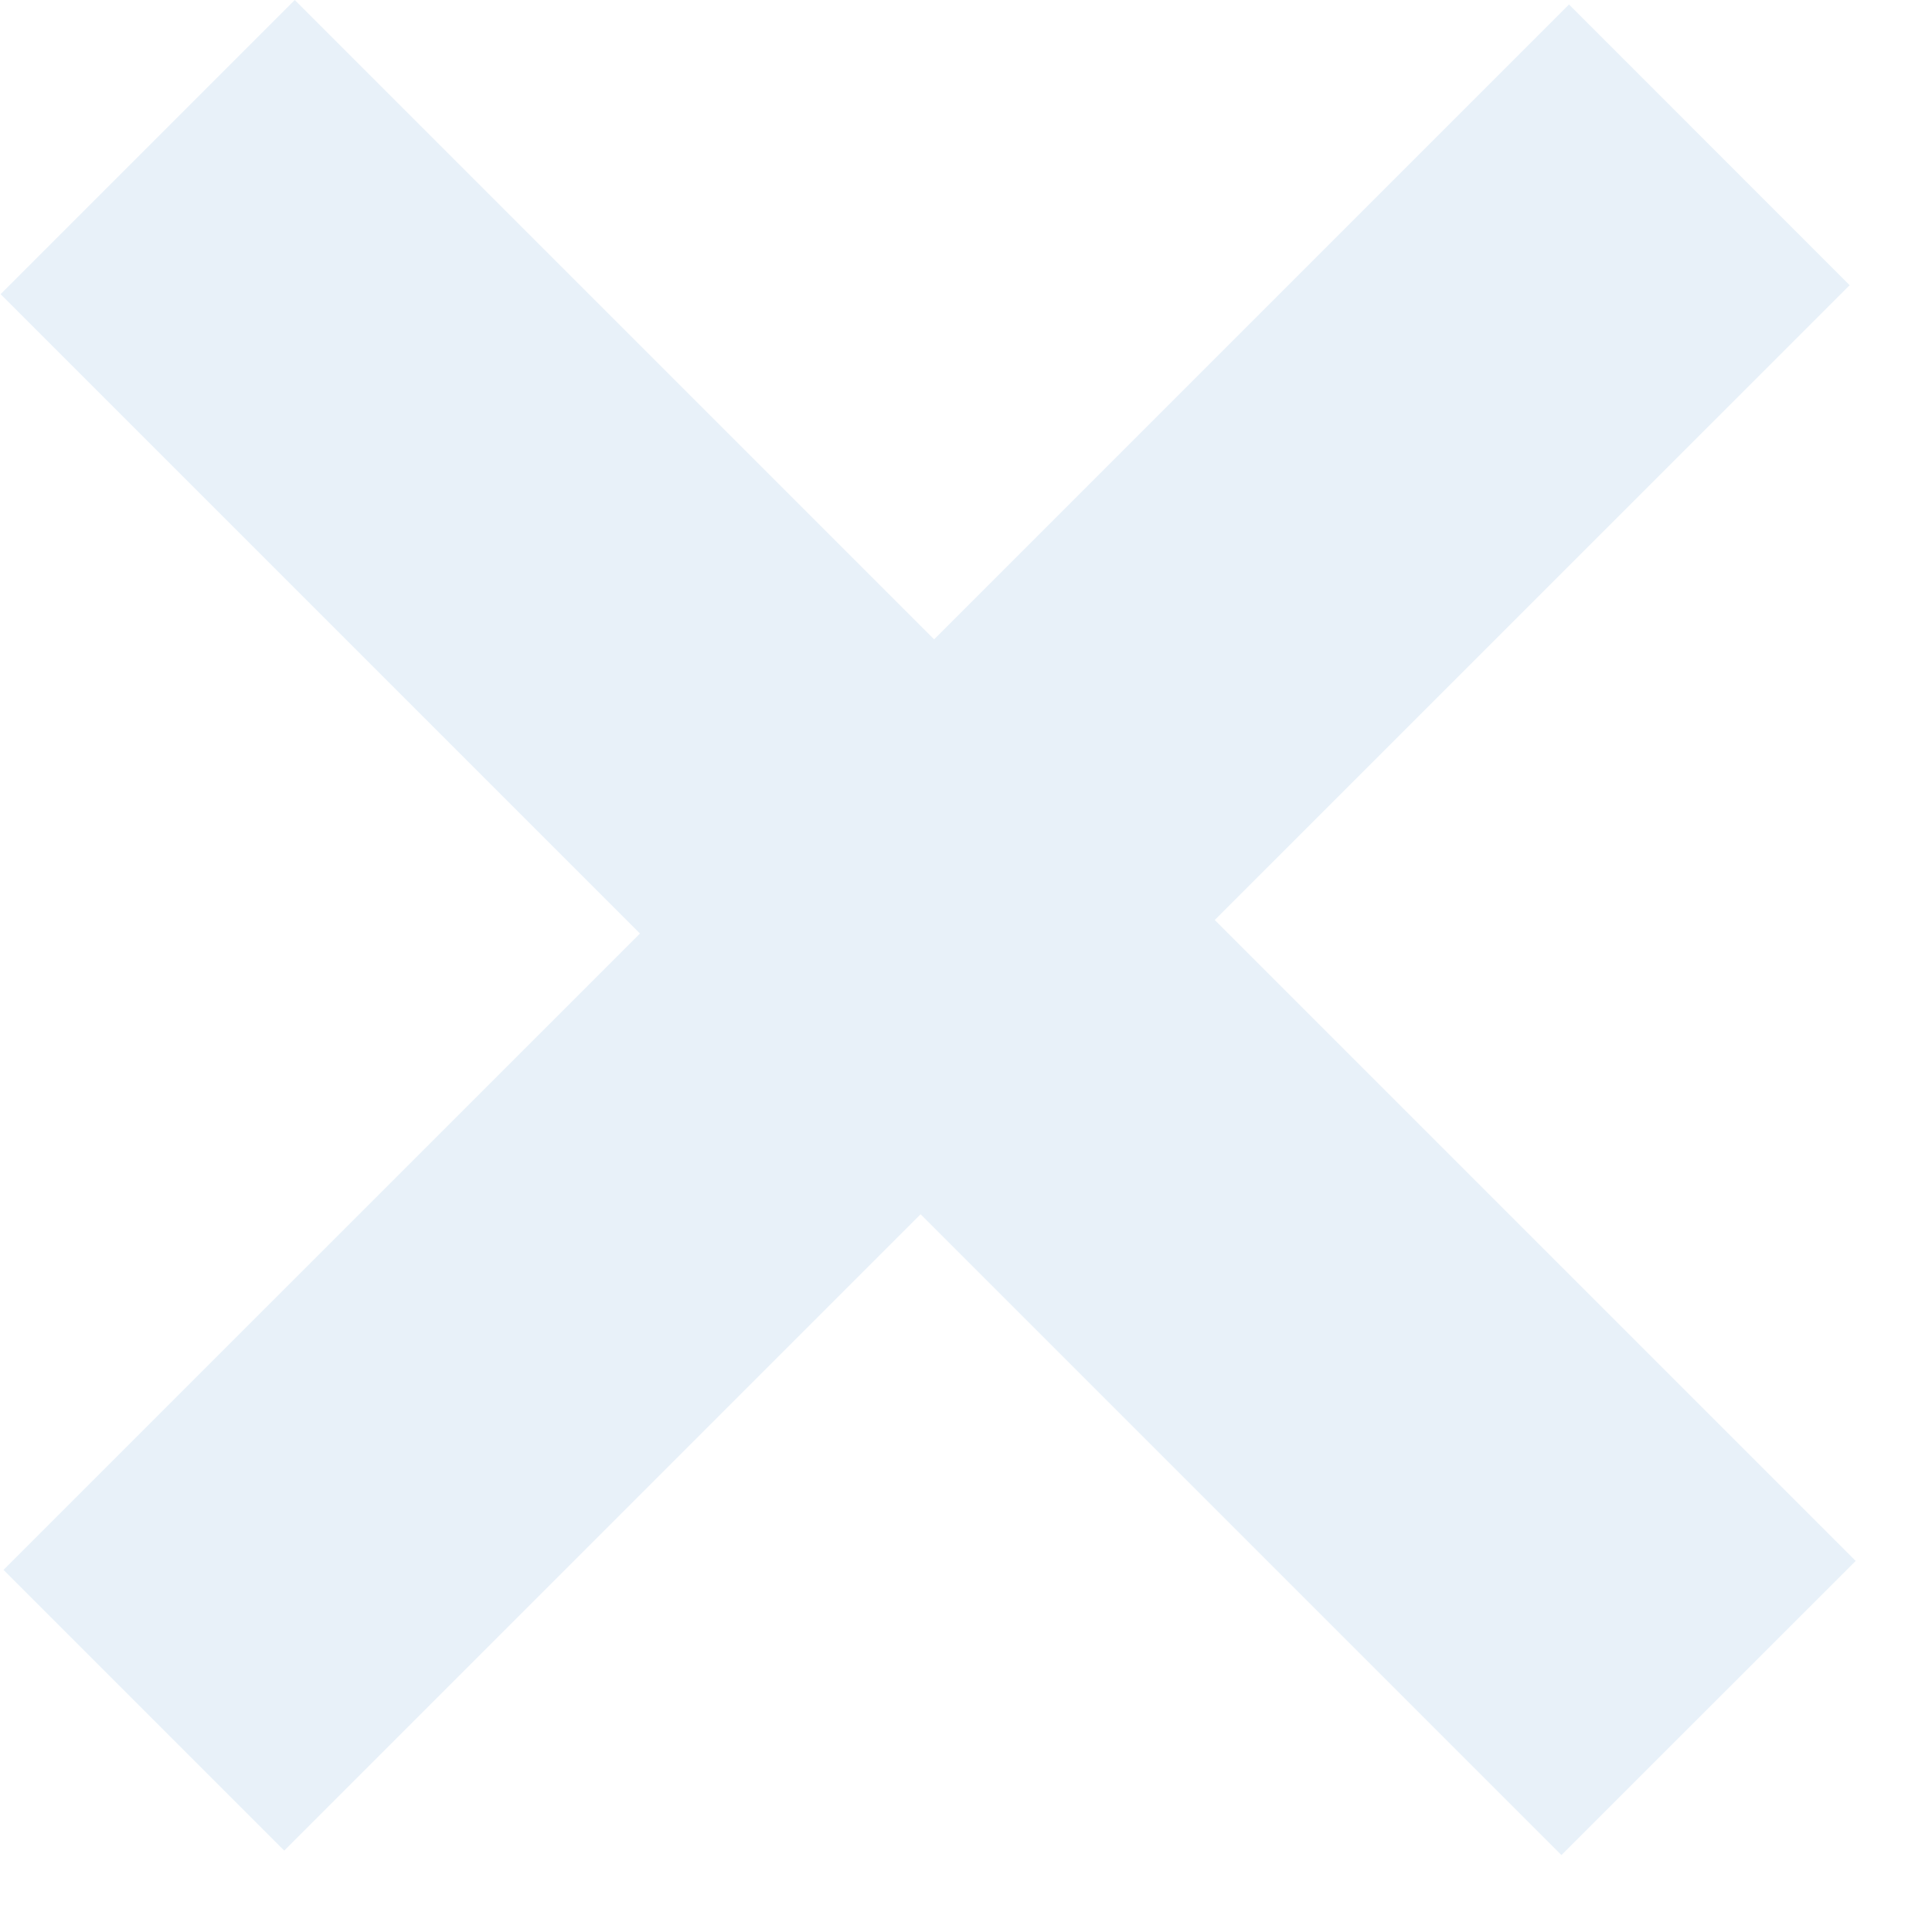
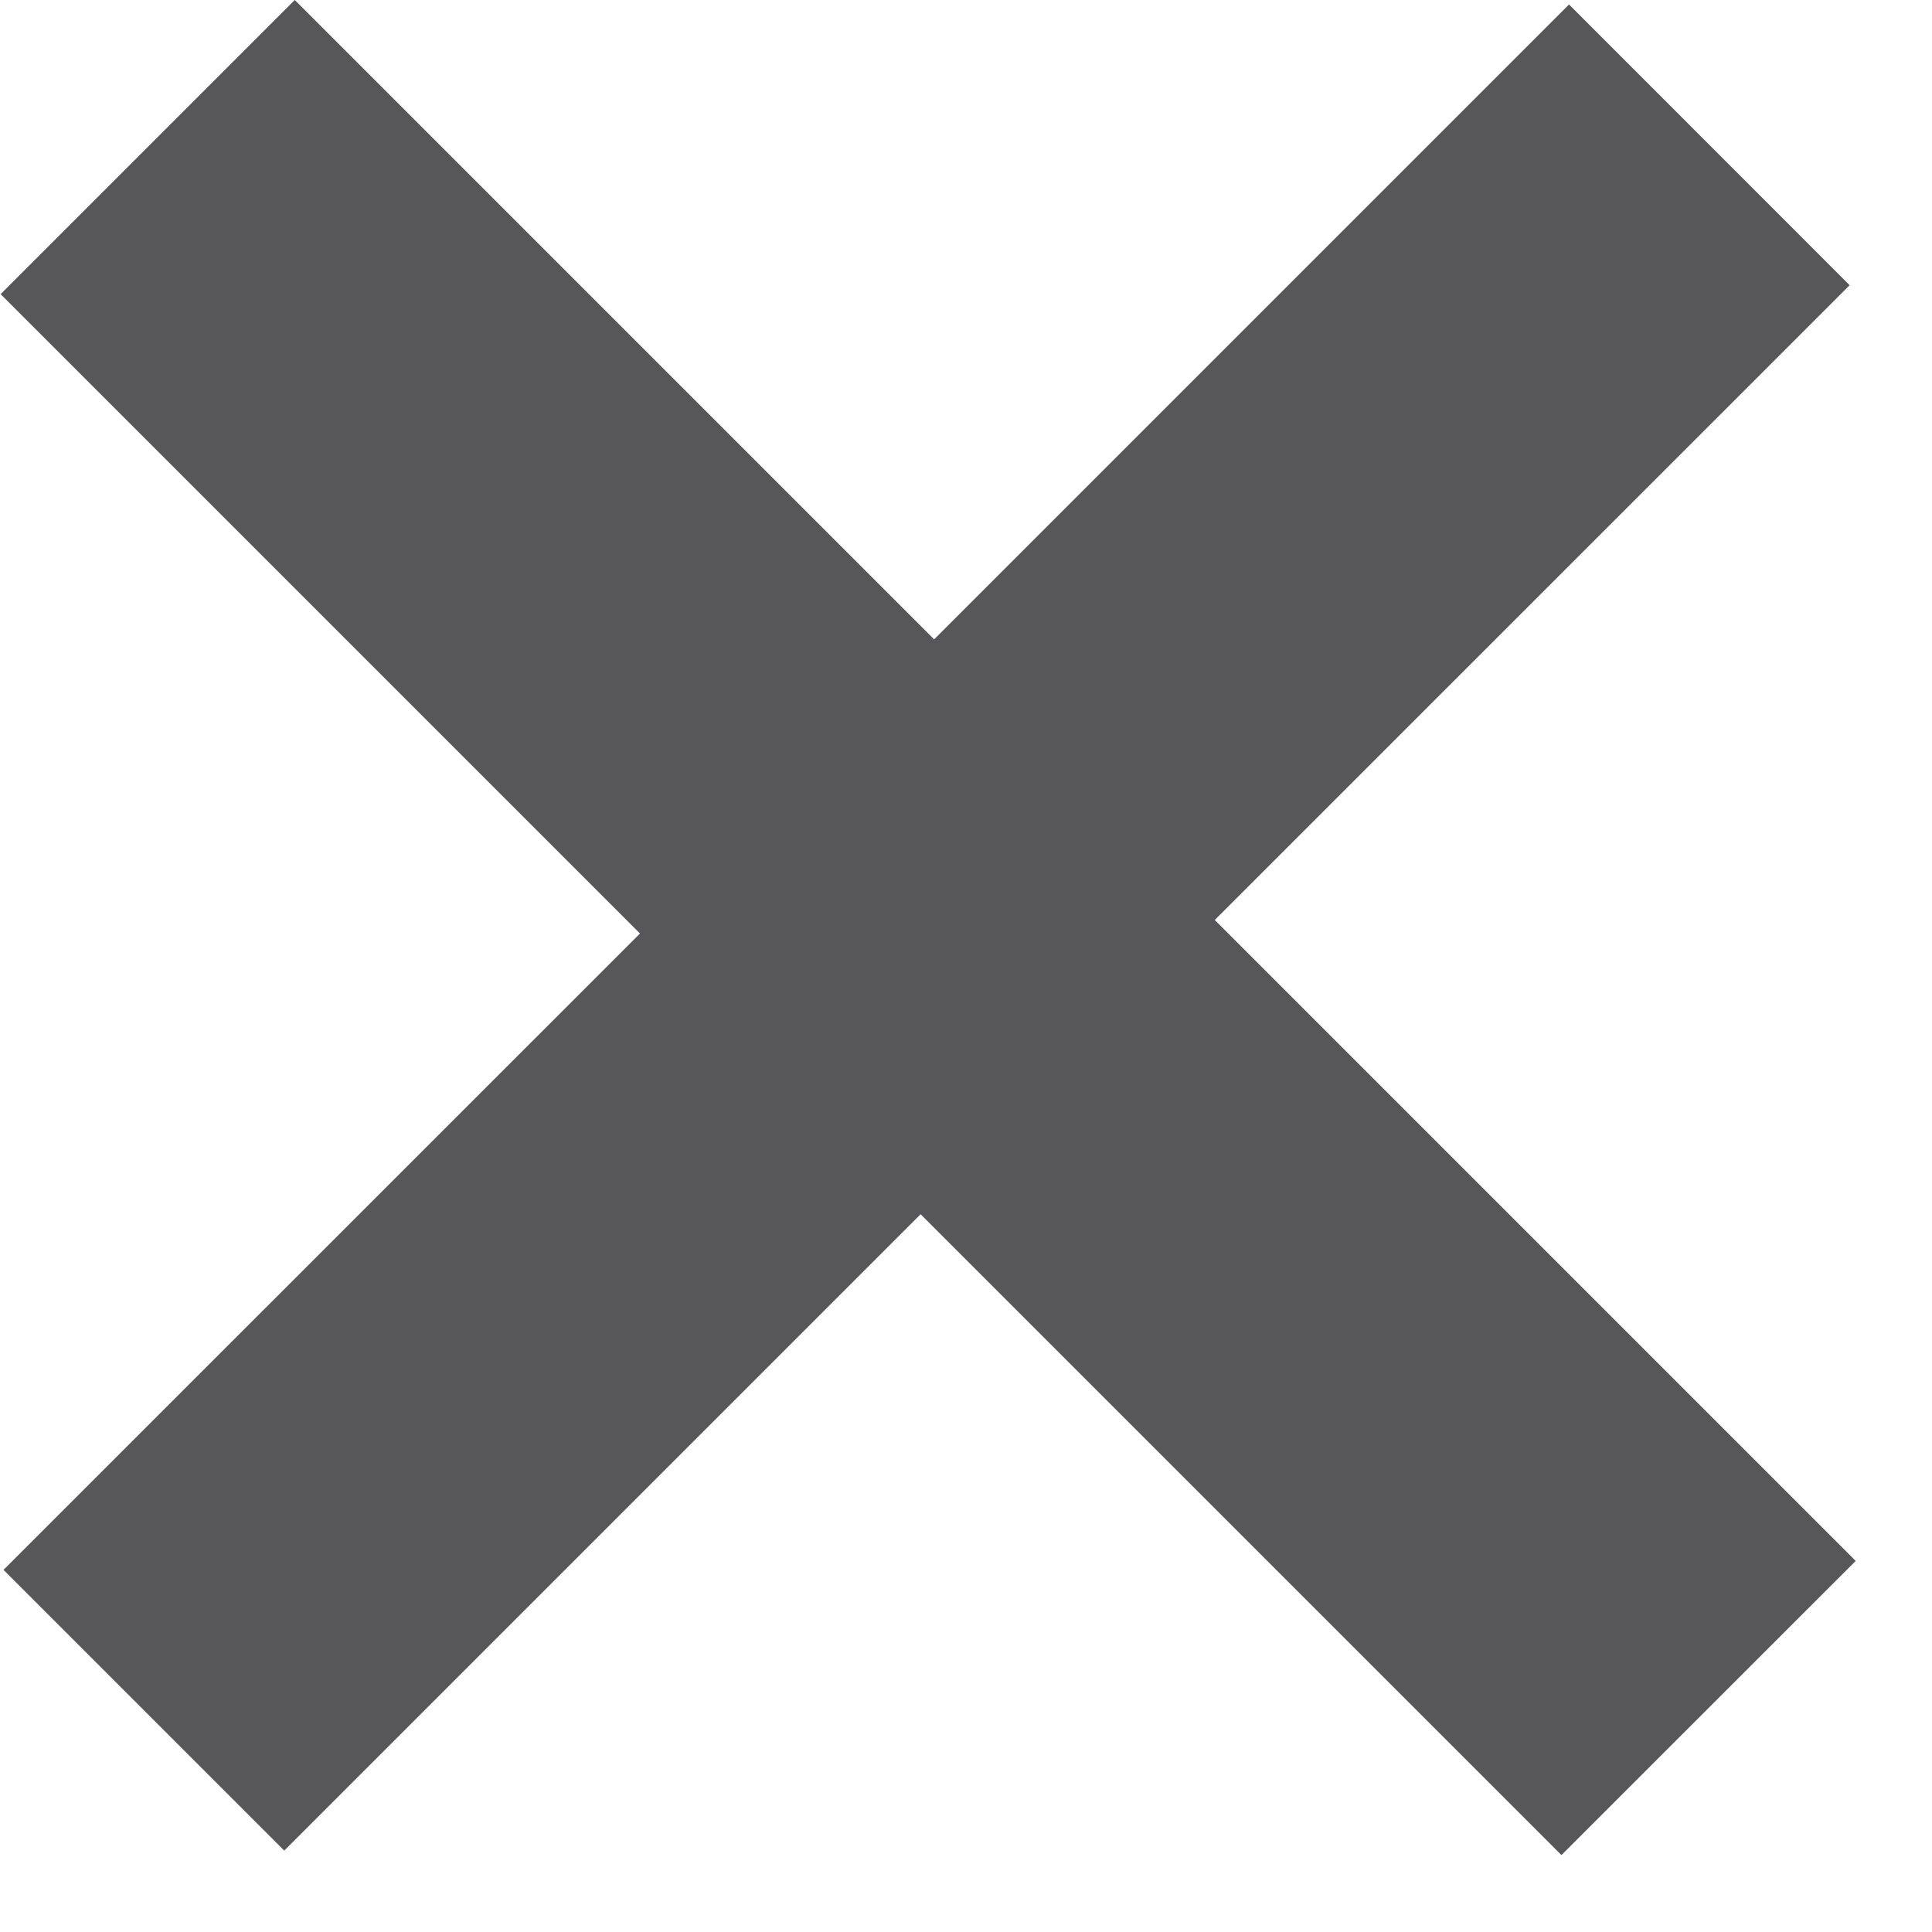
<svg xmlns="http://www.w3.org/2000/svg" width="16" height="16" viewBox="0 0 16 16" fill="none">
-   <path d="M7.624 10.056L2.354 15.326L0.029 13.001L5.3 7.731L0.005 2.436L2.441 0L7.736 5.295L12.994 0.037L15.318 2.362L10.06 7.619L15.368 12.927L12.931 15.363L7.624 10.056Z" fill="#E8F1F9" />
+   <path d="M7.624 10.056L2.354 15.326L0.029 13.001L5.3 7.731L0.005 2.436L2.441 0L7.736 5.295L12.994 0.037L15.318 2.362L10.06 7.619L15.368 12.927L12.931 15.363L7.624 10.056Z" fill="#575759" />
</svg>
